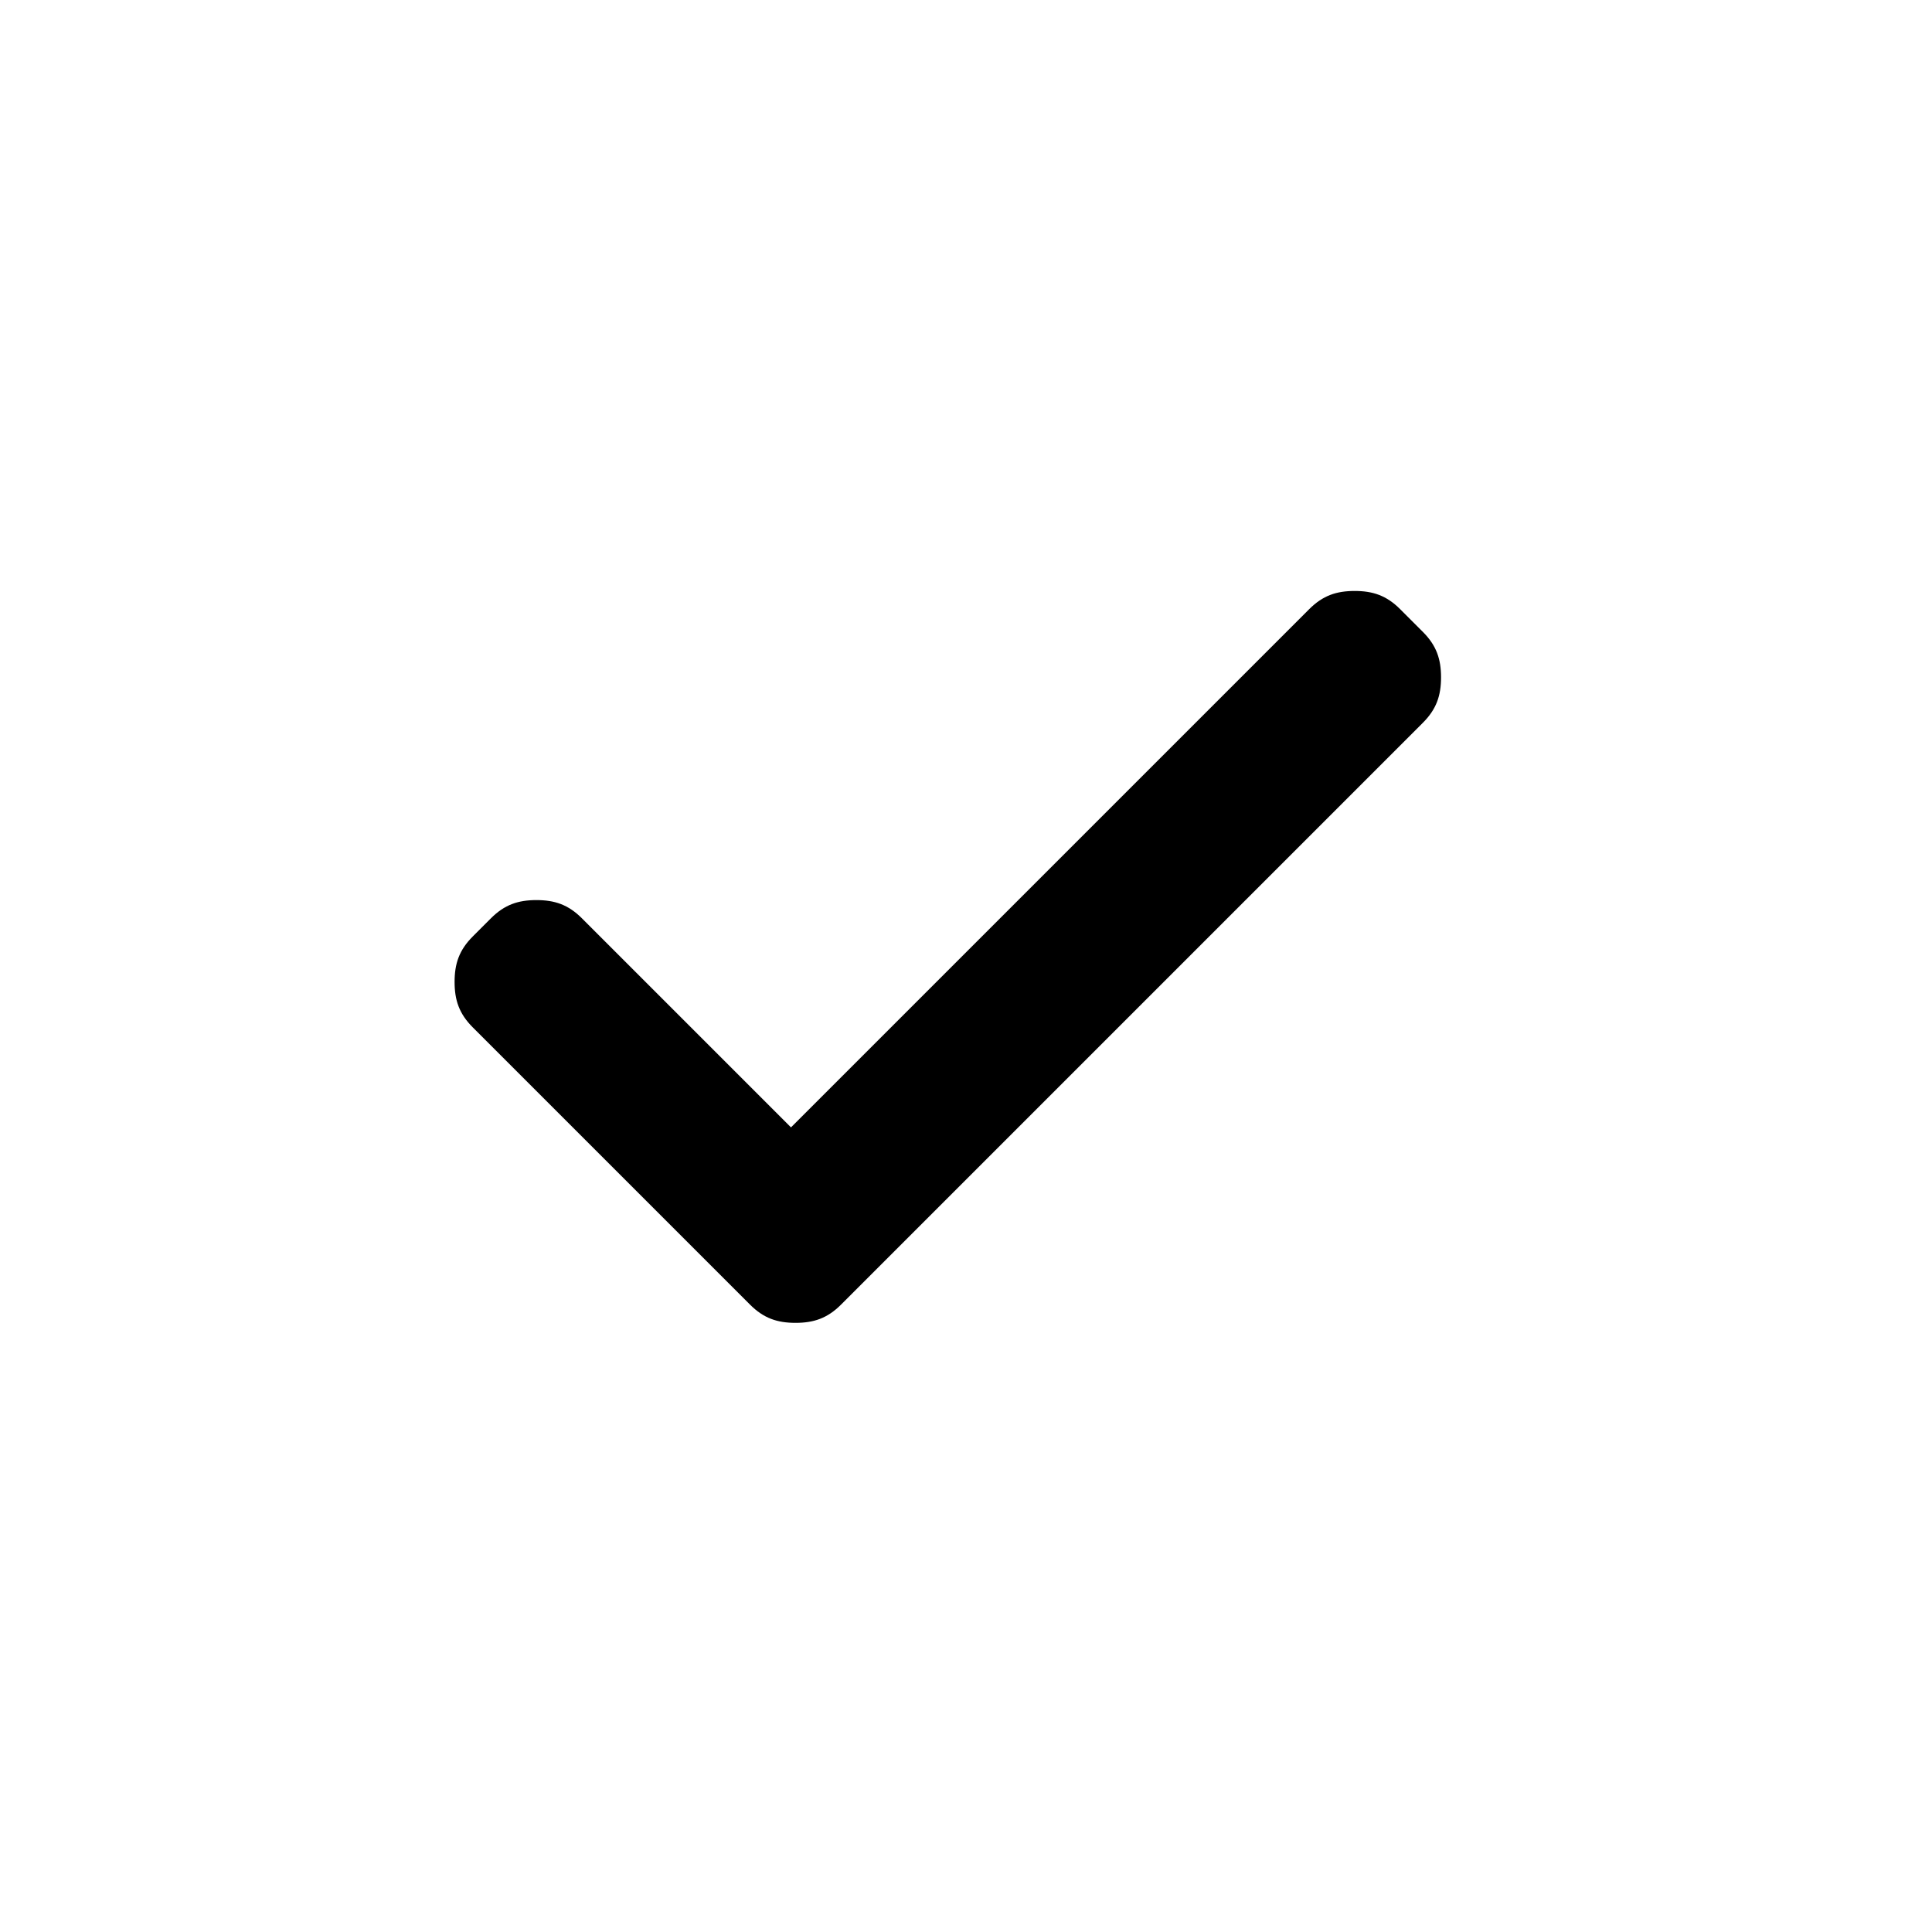
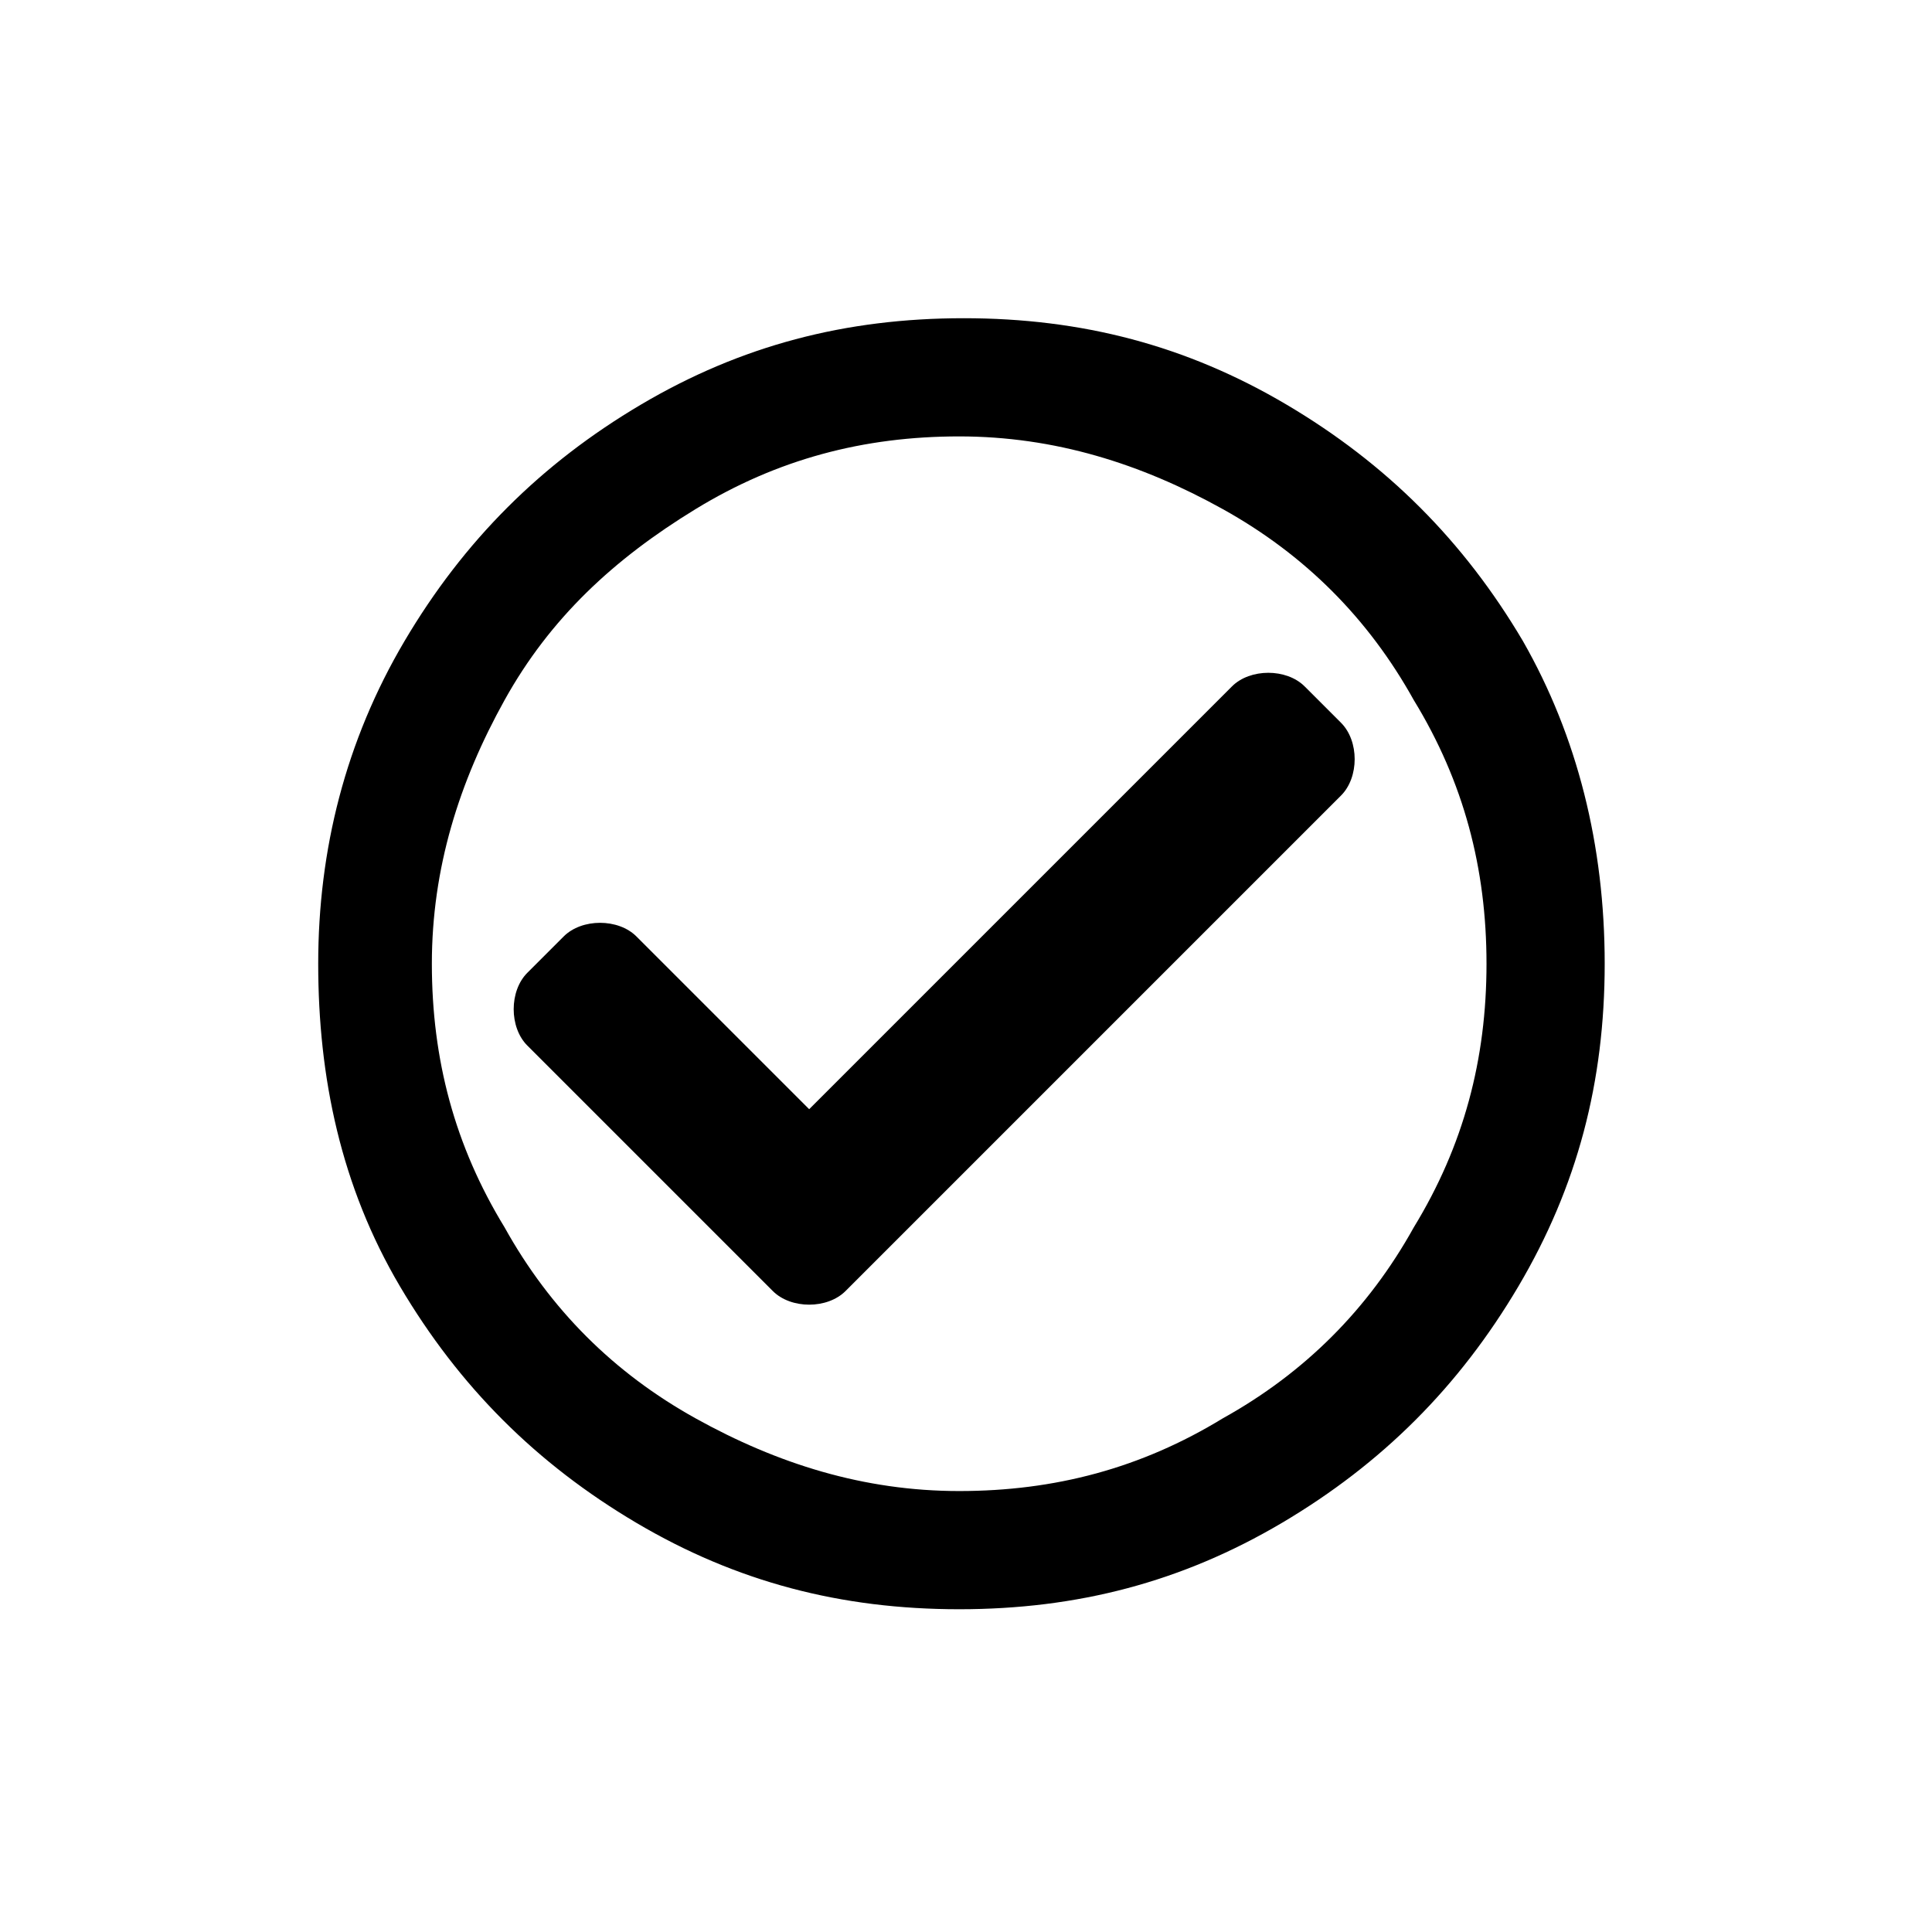
<svg xmlns="http://www.w3.org/2000/svg" version="1.1" id="Ebene_1" x="0px" y="0px" viewBox="0 0 42.5 42.5" style="enable-background:new 0 0 42.5 42.5;" xml:space="preserve">
-   <path d="M31.3,15.9L18.5,28.7c-0.3,0.3-0.6,0.4-1,0.4s-0.7-0.1-1-0.4l-6.1-6.1c-0.3-0.3-0.4-0.6-0.4-1s0.1-0.7,0.4-1l0.4-0.4  c0.3-0.3,0.6-0.4,1-0.4c0.4,0,0.7,0.1,1,0.4l4.6,4.6l11.4-11.4c0.3-0.3,0.6-0.4,1-0.4s0.7,0.1,1,0.4l0.5,0.5c0.3,0.3,0.4,0.6,0.4,1  C31.7,15.3,31.6,15.6,31.3,15.9z" />
+   <path id="Icon_Zeiterfassung_7_" d="M32.7,21.2c0-2.1-0.5-4-1.6-5.8c-1-1.8-2.4-3.2-4.2-4.2c-1.8-1-3.7-1.6-5.8-1.6s-4,0.5-5.8,1.6  s-3.2,2.4-4.2,4.2s-1.6,3.7-1.6,5.8s0.5,4,1.6,5.8c1,1.8,2.4,3.2,4.2,4.2c1.8,1,3.7,1.6,5.8,1.6s4-0.5,5.8-1.6  c1.8-1,3.2-2.4,4.2-4.2C32.2,25.2,32.7,23.3,32.7,21.2z M35.3,21.2c0,2.6-0.6,4.9-1.9,7.1c-1.3,2.2-3,3.9-5.2,5.2  c-2.2,1.3-4.5,1.9-7.1,1.9s-4.9-0.6-7.1-1.9c-2.2-1.3-3.9-3-5.2-5.2S7,23.7,7,21.2s0.6-4.9,1.9-7.1s3-3.9,5.2-5.2S18.6,7,21.2,7  s4.9,0.6,7.1,1.9s3.9,3,5.2,5.2C34.7,16.2,35.3,18.6,35.3,21.2z" />
+   <path d="M29.5,17.5L18.6,28.4c-0.2,0.2-0.5,0.3-0.8,0.3c-0.3,0-0.6-0.1-0.8-0.3l-5.4-5.4c-0.2-0.2-0.3-0.5-0.3-0.8  c0-0.3,0.1-0.6,0.3-0.8l0.8-0.8c0.2-0.2,0.5-0.3,0.8-0.3s0.6,0.1,0.8,0.3l3.8,3.8l9.3-9.3c0.2-0.2,0.5-0.3,0.8-0.3  c0.3,0,0.6,0.1,0.8,0.3l0.8,0.8c0.2,0.2,0.3,0.5,0.3,0.8C29.8,17,29.7,17.3,29.5,17.5z" />
</svg>
